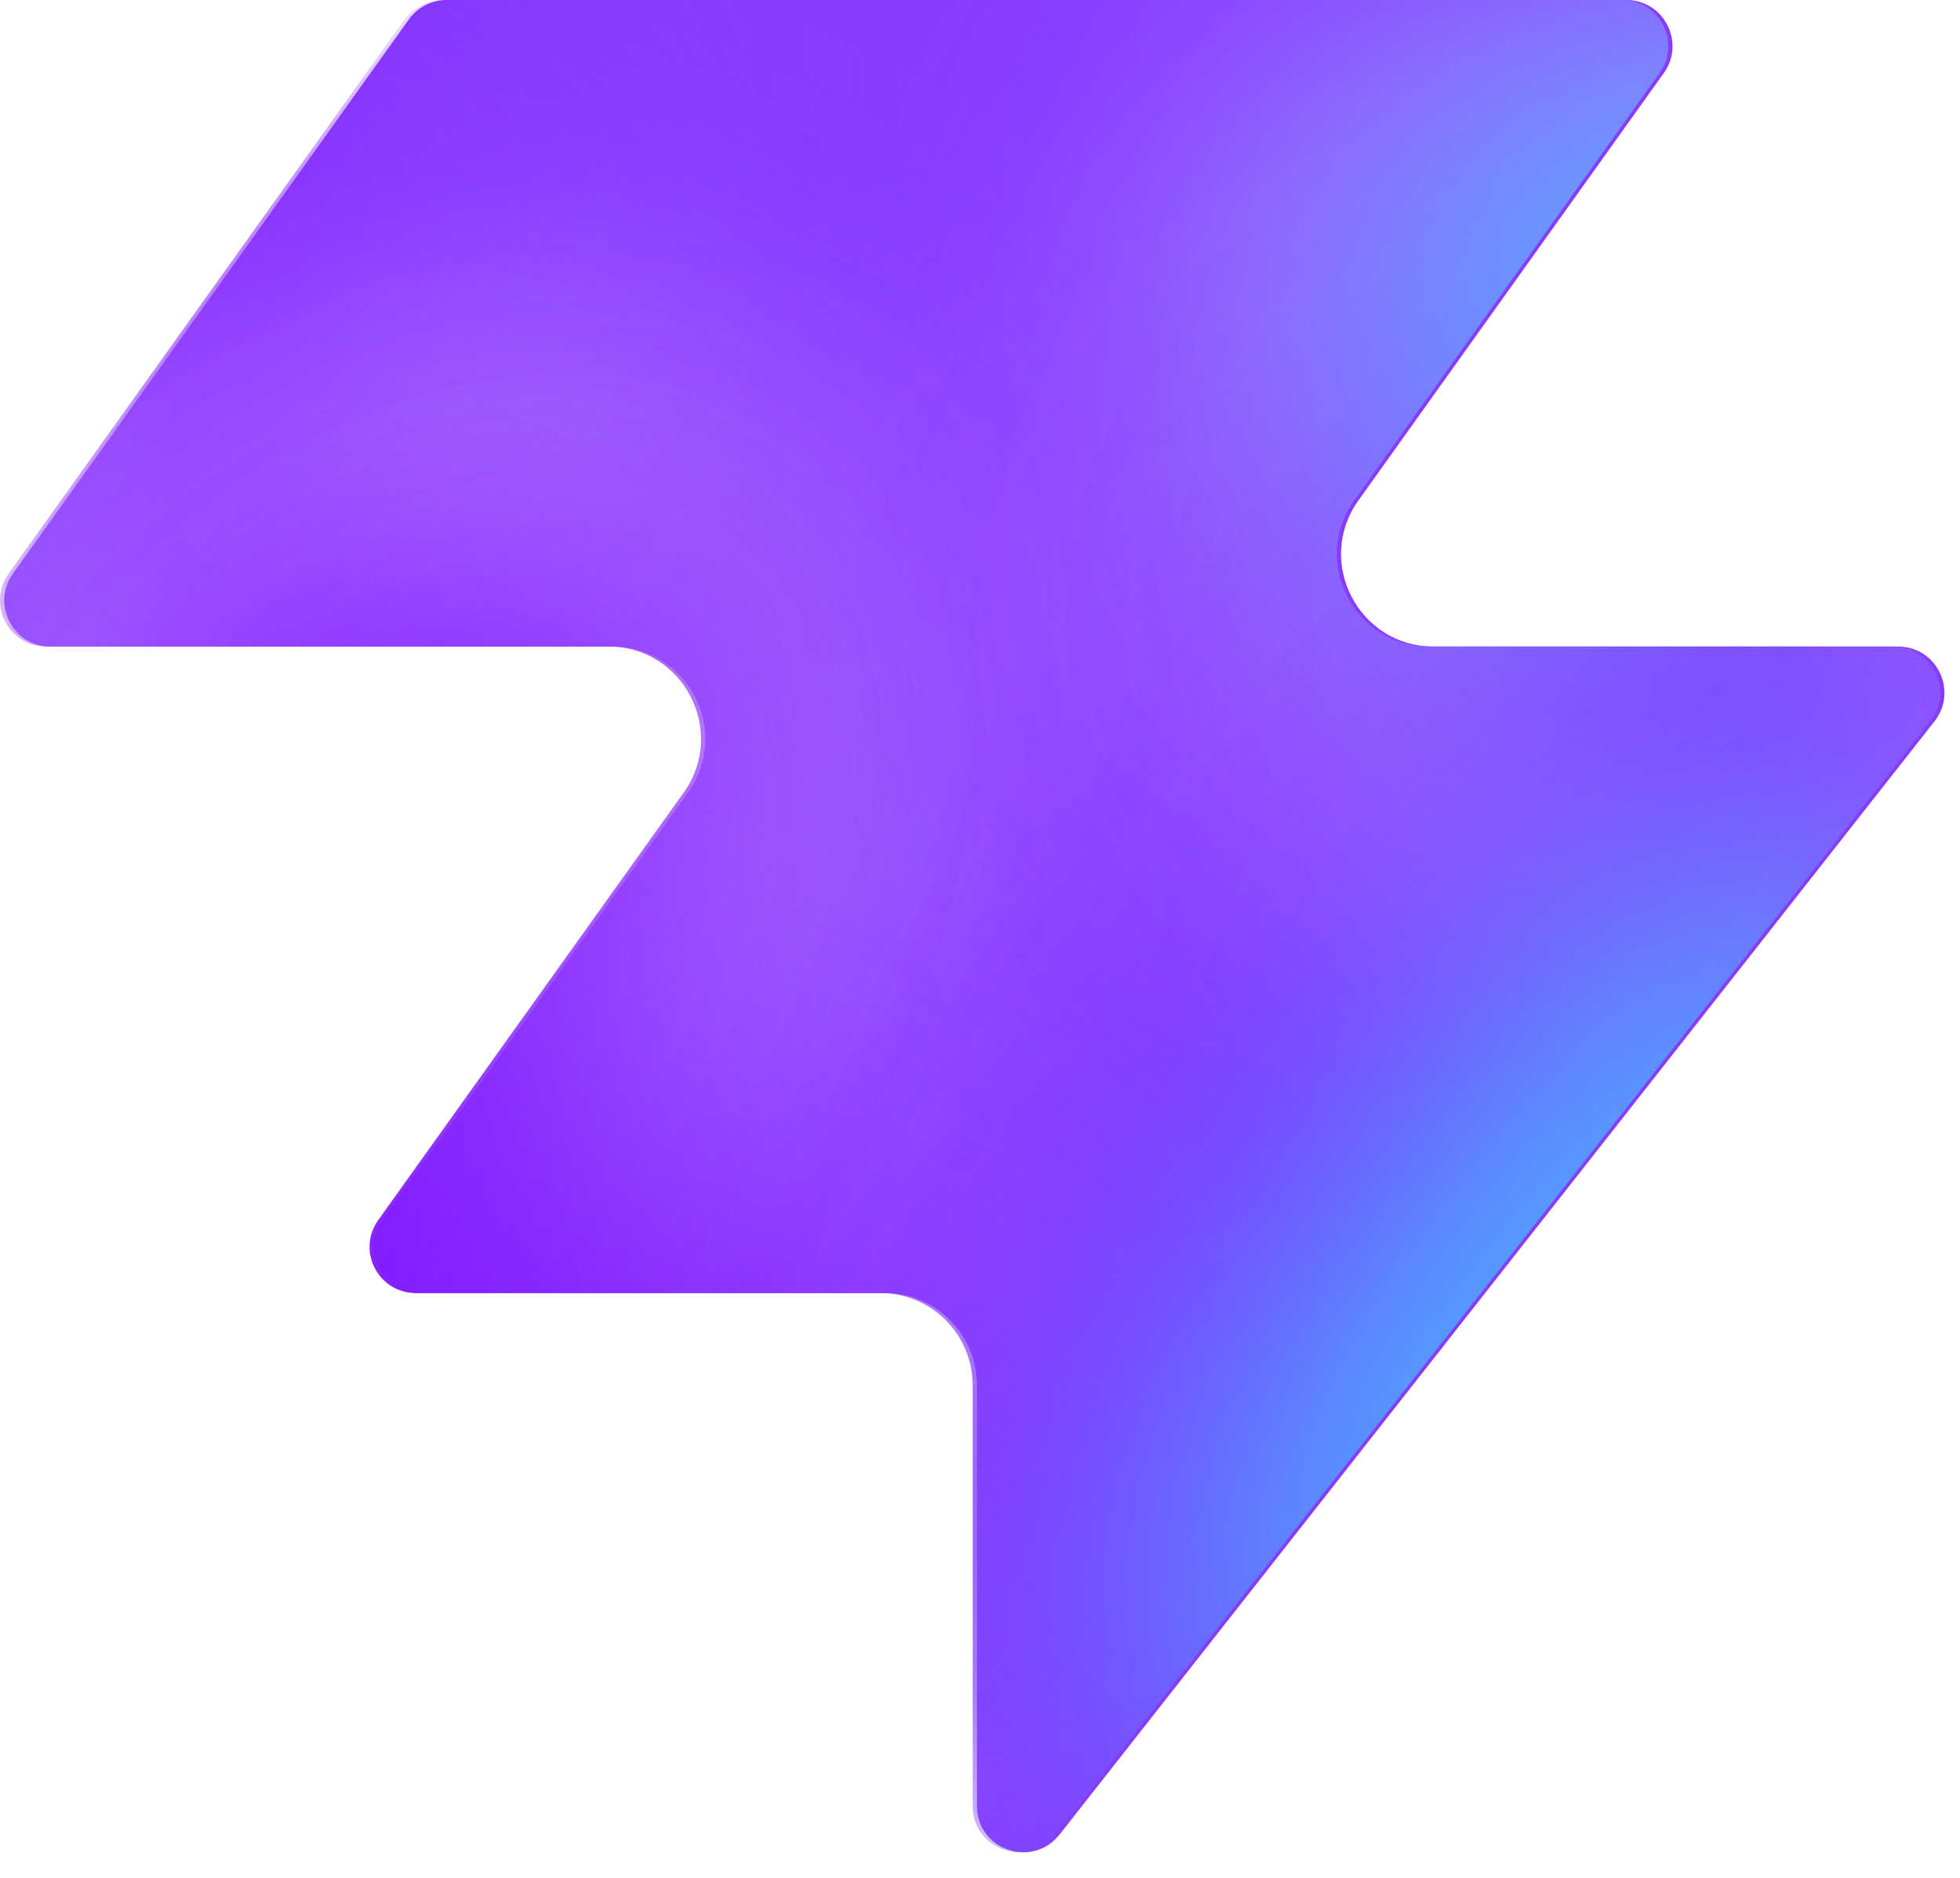
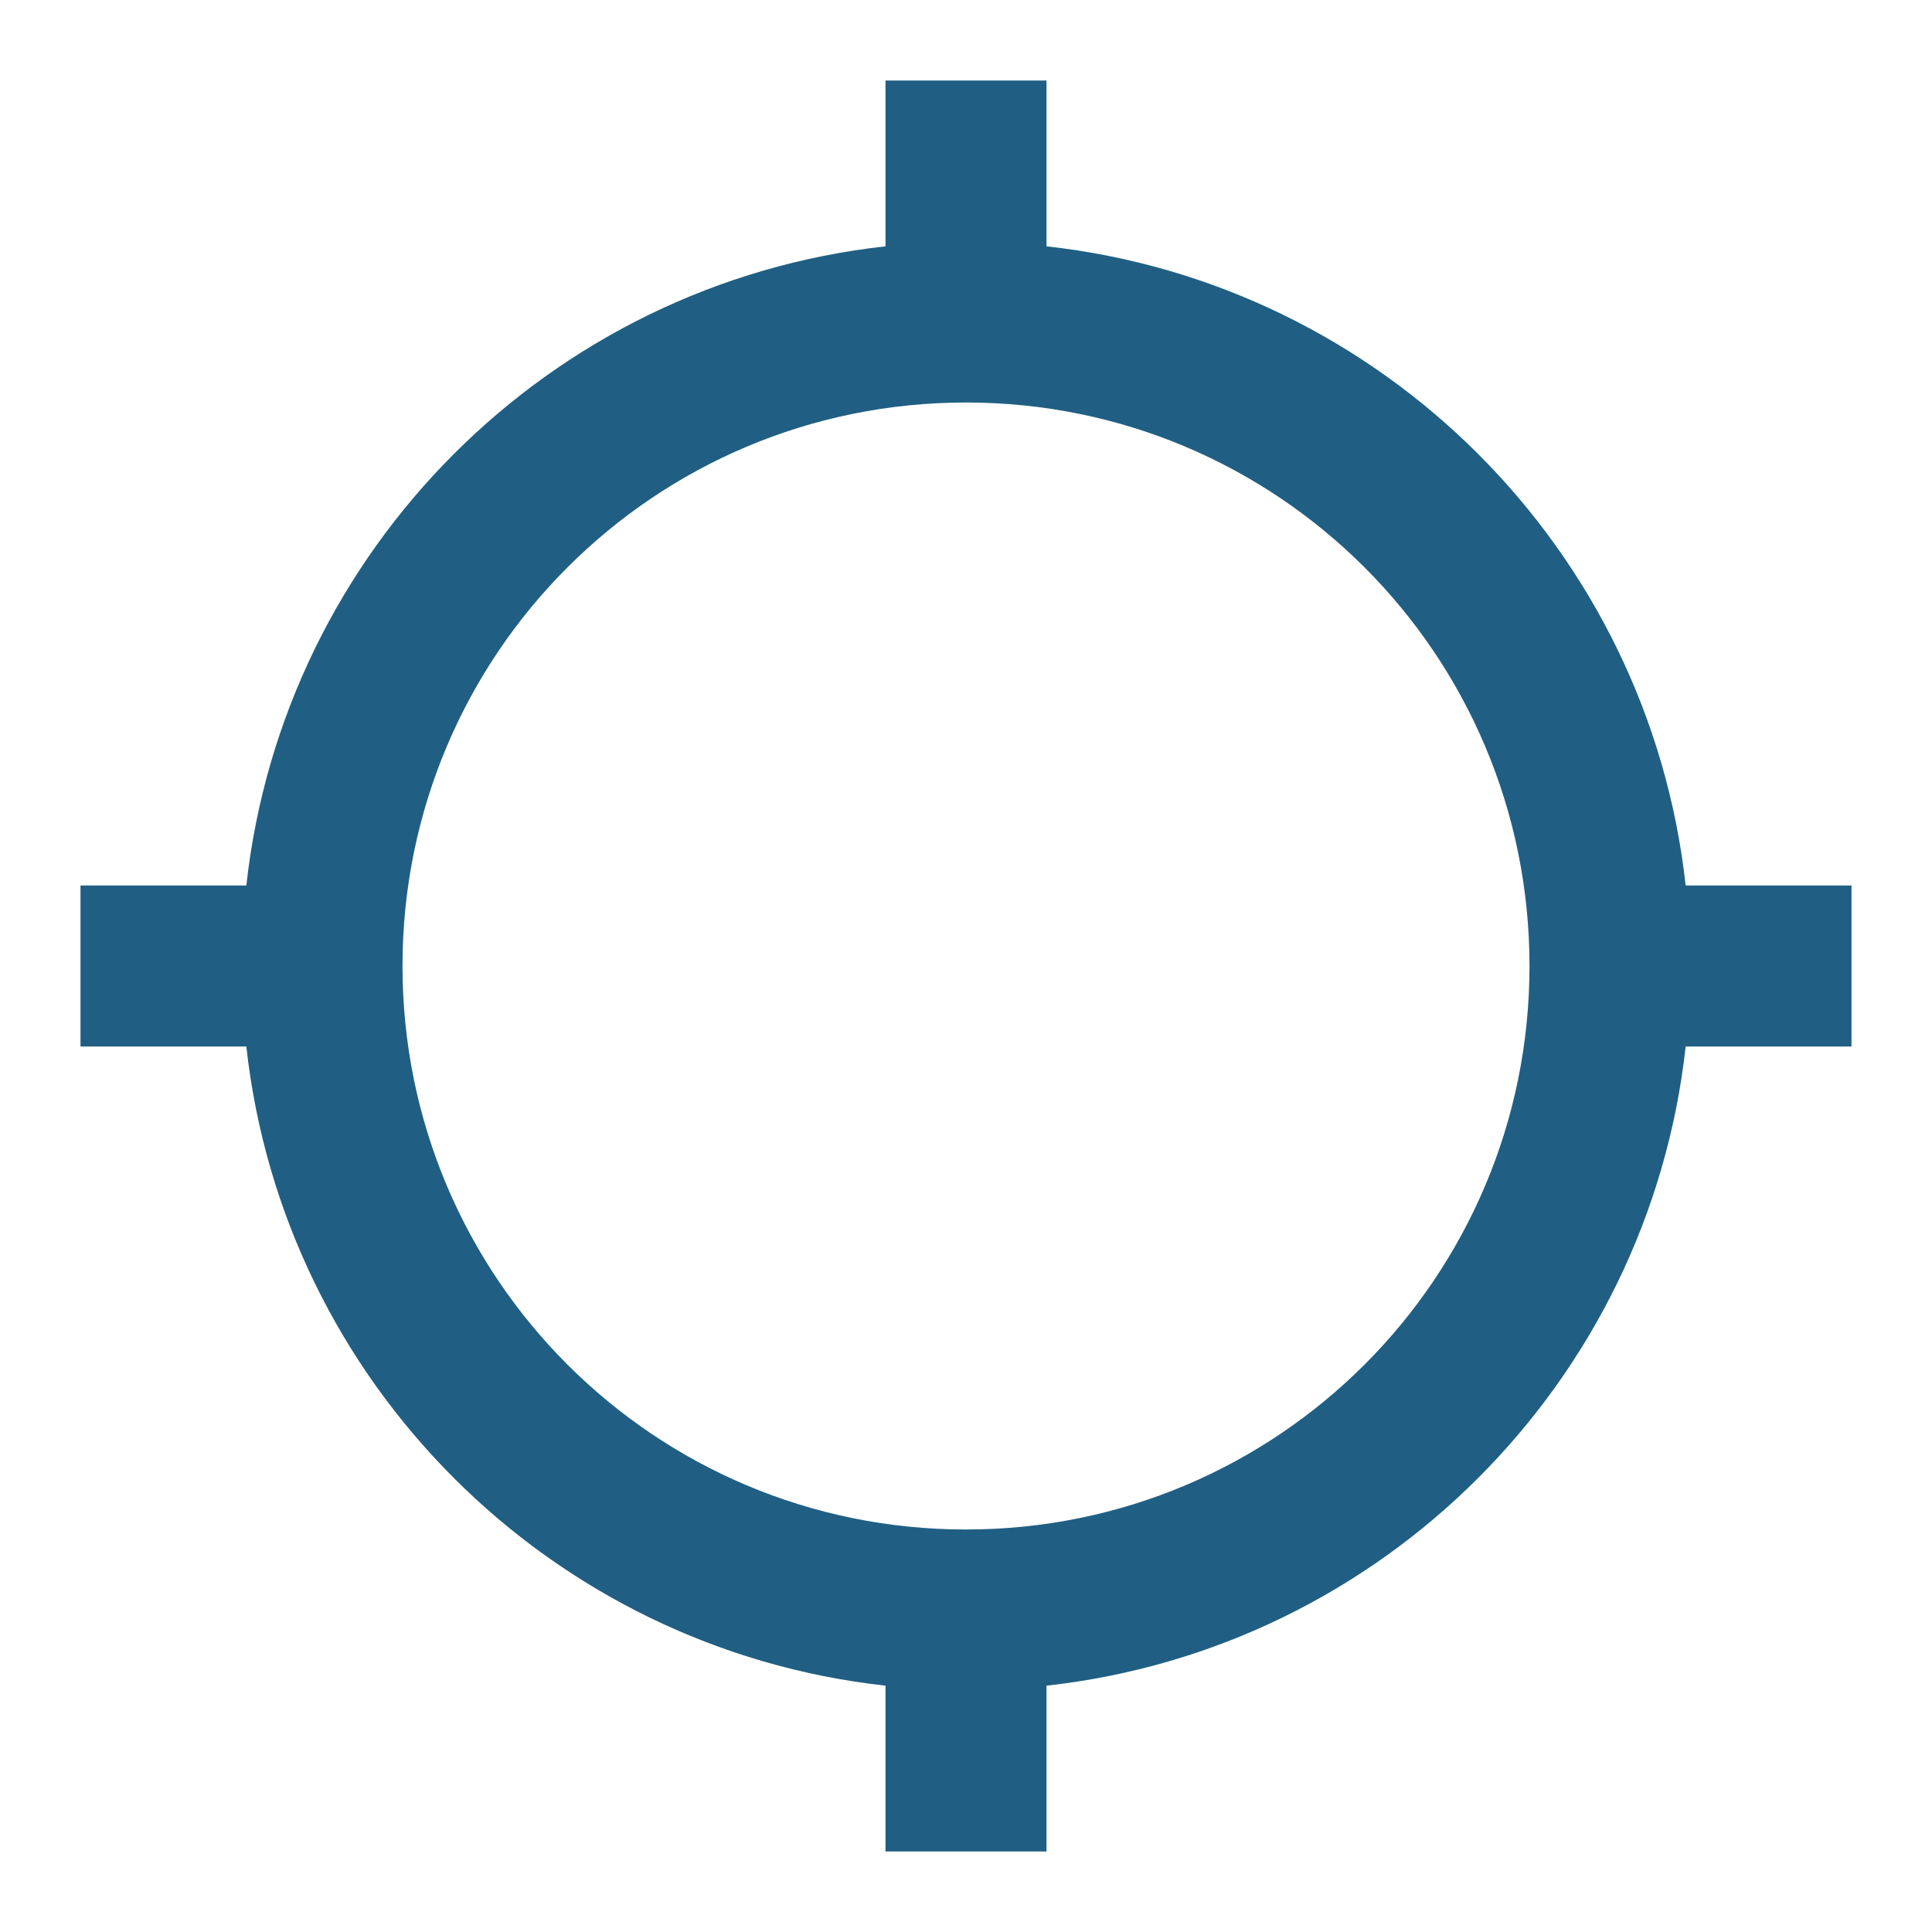
- <svg xmlns="http://www.w3.org/2000/svg" width="48" height="46" fill="none" viewBox="0 0 48 46">
-   <path fill="#863bff" d="M25.946 44.938c-.664.845-2.021.375-2.021-.698V33.937a2.26 2.26 0 0 0-2.262-2.262H10.287c-.92 0-1.456-1.04-.92-1.788l7.48-10.471c1.07-1.497 0-3.578-1.842-3.578H1.237c-.92 0-1.456-1.04-.92-1.788L10.013.474c.214-.297.556-.474.92-.474h28.894c.92 0 1.456 1.04.92 1.788l-7.48 10.471c-1.07 1.498 0 3.579 1.842 3.579h11.377c.943 0 1.473 1.088.89 1.83L25.947 44.94z" style="fill:#863bff;fill:color(display-p3 .525 .23 1);fill-opacity:1" />
-   <mask id="a" width="48" height="46" x="0" y="0" maskUnits="userSpaceOnUse" style="mask-type:alpha">
-     <path fill="#000" d="M25.842 44.938c-.664.844-2.021.375-2.021-.698V33.937a2.26 2.26 0 0 0-2.262-2.262H10.183c-.92 0-1.456-1.04-.92-1.788l7.48-10.471c1.07-1.498 0-3.579-1.842-3.579H1.133c-.92 0-1.456-1.04-.92-1.787L9.91.473c.214-.297.556-.474.92-.474h28.894c.92 0 1.456 1.04.92 1.788l-7.48 10.471c-1.07 1.498 0 3.578 1.842 3.578h11.377c.943 0 1.473 1.088.89 1.832L25.843 44.94z" style="fill:#000;fill-opacity:1" />
-   </mask>
-   <g mask="url(#a)">
-     <g filter="url(#b)">
-       <ellipse cx="5.508" cy="14.704" fill="#ede6ff" rx="5.508" ry="14.704" style="fill:#ede6ff;fill:color(display-p3 .927 .903 1);fill-opacity:1" transform="matrix(.00324 1 1 -.00324 -4.47 31.516)" />
-     </g>
-     <g filter="url(#c)">
-       <ellipse cx="10.399" cy="29.851" fill="#ede6ff" rx="10.399" ry="29.851" style="fill:#ede6ff;fill:color(display-p3 .927 .903 1);fill-opacity:1" transform="matrix(.00324 1 1 -.00324 -39.328 7.883)" />
-     </g>
-     <g filter="url(#d)">
-       <ellipse cx="5.508" cy="30.487" fill="#7e14ff" rx="5.508" ry="30.487" style="fill:#7e14ff;fill:color(display-p3 .492 .077 1);fill-opacity:1" transform="rotate(89.814 -25.913 -14.639)scale(1 -1)" />
-     </g>
-     <g filter="url(#e)">
-       <ellipse cx="5.508" cy="30.599" fill="#7e14ff" rx="5.508" ry="30.599" style="fill:#7e14ff;fill:color(display-p3 .492 .077 1);fill-opacity:1" transform="rotate(89.814 -32.644 -3.334)scale(1 -1)" />
-     </g>
-     <g filter="url(#f)">
-       <ellipse cx="5.508" cy="30.599" fill="#7e14ff" rx="5.508" ry="30.599" style="fill:#7e14ff;fill:color(display-p3 .492 .077 1);fill-opacity:1" transform="matrix(.00324 1 1 -.00324 -34.34 30.47)" />
-     </g>
-     <g filter="url(#g)">
-       <ellipse cx="14.072" cy="22.078" fill="#ede6ff" rx="14.072" ry="22.078" style="fill:#ede6ff;fill:color(display-p3 .927 .903 1);fill-opacity:1" transform="rotate(93.35 24.506 48.493)scale(-1 1)" />
-     </g>
-     <g filter="url(#h)">
-       <ellipse cx="3.47" cy="21.501" fill="#7e14ff" rx="3.47" ry="21.501" style="fill:#7e14ff;fill:color(display-p3 .492 .077 1);fill-opacity:1" transform="rotate(89.009 28.708 47.59)scale(-1 1)" />
-     </g>
-     <g filter="url(#i)">
-       <ellipse cx="3.47" cy="21.501" fill="#7e14ff" rx="3.47" ry="21.501" style="fill:#7e14ff;fill:color(display-p3 .492 .077 1);fill-opacity:1" transform="rotate(89.009 28.708 47.59)scale(-1 1)" />
-     </g>
-     <g filter="url(#j)">
-       <ellipse cx=".387" cy="8.972" fill="#7e14ff" rx="4.407" ry="29.108" style="fill:#7e14ff;fill:color(display-p3 .492 .077 1);fill-opacity:1" transform="rotate(39.51 .387 8.972)" />
-     </g>
-     <g filter="url(#k)">
-       <ellipse cx="47.523" cy="-6.092" fill="#7e14ff" rx="4.407" ry="29.108" style="fill:#7e14ff;fill:color(display-p3 .492 .077 1);fill-opacity:1" transform="rotate(37.892 47.523 -6.092)" />
-     </g>
-     <g filter="url(#l)">
-       <ellipse cx="41.412" cy="6.333" fill="#47bfff" rx="5.971" ry="9.665" style="fill:#47bfff;fill:color(display-p3 .28 .748 1);fill-opacity:1" transform="rotate(37.892 41.412 6.333)" />
-     </g>
-     <g filter="url(#m)">
-       <ellipse cx="-1.879" cy="38.332" fill="#7e14ff" rx="4.407" ry="29.108" style="fill:#7e14ff;fill:color(display-p3 .492 .077 1);fill-opacity:1" transform="rotate(37.892 -1.88 38.332)" />
-     </g>
-     <g filter="url(#n)">
-       <ellipse cx="-1.879" cy="38.332" fill="#7e14ff" rx="4.407" ry="29.108" style="fill:#7e14ff;fill:color(display-p3 .492 .077 1);fill-opacity:1" transform="rotate(37.892 -1.88 38.332)" />
-     </g>
-     <g filter="url(#o)">
-       <ellipse cx="35.651" cy="29.907" fill="#7e14ff" rx="4.407" ry="29.108" style="fill:#7e14ff;fill:color(display-p3 .492 .077 1);fill-opacity:1" transform="rotate(37.892 35.651 29.907)" />
-     </g>
-     <g filter="url(#p)">
-       <ellipse cx="38.418" cy="32.4" fill="#47bfff" rx="5.971" ry="15.297" style="fill:#47bfff;fill:color(display-p3 .28 .748 1);fill-opacity:1" transform="rotate(37.892 38.418 32.4)" />
-     </g>
-   </g>
-   <defs>
-     <filter id="b" width="60.045" height="41.654" x="-19.77" y="16.149" color-interpolation-filters="sRGB" filterUnits="userSpaceOnUse">
-       <feFlood flood-opacity="0" result="BackgroundImageFix" />
-       <feBlend in="SourceGraphic" in2="BackgroundImageFix" result="shape" />
-       <feGaussianBlur result="effect1_foregroundBlur_2002_17158" stdDeviation="7.659" />
-     </filter>
-     <filter id="c" width="90.34" height="51.437" x="-54.613" y="-7.533" color-interpolation-filters="sRGB" filterUnits="userSpaceOnUse">
-       <feFlood flood-opacity="0" result="BackgroundImageFix" />
-       <feBlend in="SourceGraphic" in2="BackgroundImageFix" result="shape" />
-       <feGaussianBlur result="effect1_foregroundBlur_2002_17158" stdDeviation="7.659" />
-     </filter>
-     <filter id="d" width="79.355" height="29.4" x="-49.64" y="2.03" color-interpolation-filters="sRGB" filterUnits="userSpaceOnUse">
-       <feFlood flood-opacity="0" result="BackgroundImageFix" />
-       <feBlend in="SourceGraphic" in2="BackgroundImageFix" result="shape" />
-       <feGaussianBlur result="effect1_foregroundBlur_2002_17158" stdDeviation="4.596" />
-     </filter>
-     <filter id="e" width="79.579" height="29.4" x="-45.045" y="20.029" color-interpolation-filters="sRGB" filterUnits="userSpaceOnUse">
-       <feFlood flood-opacity="0" result="BackgroundImageFix" />
-       <feBlend in="SourceGraphic" in2="BackgroundImageFix" result="shape" />
-       <feGaussianBlur result="effect1_foregroundBlur_2002_17158" stdDeviation="4.596" />
-     </filter>
-     <filter id="f" width="79.579" height="29.4" x="-43.513" y="21.178" color-interpolation-filters="sRGB" filterUnits="userSpaceOnUse">
-       <feFlood flood-opacity="0" result="BackgroundImageFix" />
-       <feBlend in="SourceGraphic" in2="BackgroundImageFix" result="shape" />
-       <feGaussianBlur result="effect1_foregroundBlur_2002_17158" stdDeviation="4.596" />
-     </filter>
-     <filter id="g" width="74.749" height="58.852" x="15.756" y="-17.901" color-interpolation-filters="sRGB" filterUnits="userSpaceOnUse">
-       <feFlood flood-opacity="0" result="BackgroundImageFix" />
-       <feBlend in="SourceGraphic" in2="BackgroundImageFix" result="shape" />
-       <feGaussianBlur result="effect1_foregroundBlur_2002_17158" stdDeviation="7.659" />
-     </filter>
-     <filter id="h" width="61.377" height="25.362" x="23.548" y="2.284" color-interpolation-filters="sRGB" filterUnits="userSpaceOnUse">
-       <feFlood flood-opacity="0" result="BackgroundImageFix" />
-       <feBlend in="SourceGraphic" in2="BackgroundImageFix" result="shape" />
-       <feGaussianBlur result="effect1_foregroundBlur_2002_17158" stdDeviation="4.596" />
-     </filter>
-     <filter id="i" width="61.377" height="25.362" x="23.548" y="2.284" color-interpolation-filters="sRGB" filterUnits="userSpaceOnUse">
-       <feFlood flood-opacity="0" result="BackgroundImageFix" />
-       <feBlend in="SourceGraphic" in2="BackgroundImageFix" result="shape" />
-       <feGaussianBlur result="effect1_foregroundBlur_2002_17158" stdDeviation="4.596" />
-     </filter>
-     <filter id="j" width="56.045" height="63.649" x="-27.636" y="-22.853" color-interpolation-filters="sRGB" filterUnits="userSpaceOnUse">
-       <feFlood flood-opacity="0" result="BackgroundImageFix" />
-       <feBlend in="SourceGraphic" in2="BackgroundImageFix" result="shape" />
-       <feGaussianBlur result="effect1_foregroundBlur_2002_17158" stdDeviation="4.596" />
-     </filter>
-     <filter id="k" width="54.814" height="64.646" x="20.116" y="-38.415" color-interpolation-filters="sRGB" filterUnits="userSpaceOnUse">
-       <feFlood flood-opacity="0" result="BackgroundImageFix" />
-       <feBlend in="SourceGraphic" in2="BackgroundImageFix" result="shape" />
-       <feGaussianBlur result="effect1_foregroundBlur_2002_17158" stdDeviation="4.596" />
-     </filter>
-     <filter id="l" width="33.541" height="35.313" x="24.641" y="-11.323" color-interpolation-filters="sRGB" filterUnits="userSpaceOnUse">
-       <feFlood flood-opacity="0" result="BackgroundImageFix" />
-       <feBlend in="SourceGraphic" in2="BackgroundImageFix" result="shape" />
-       <feGaussianBlur result="effect1_foregroundBlur_2002_17158" stdDeviation="4.596" />
-     </filter>
-     <filter id="m" width="54.814" height="64.646" x="-29.286" y="6.009" color-interpolation-filters="sRGB" filterUnits="userSpaceOnUse">
-       <feFlood flood-opacity="0" result="BackgroundImageFix" />
-       <feBlend in="SourceGraphic" in2="BackgroundImageFix" result="shape" />
-       <feGaussianBlur result="effect1_foregroundBlur_2002_17158" stdDeviation="4.596" />
-     </filter>
-     <filter id="n" width="54.814" height="64.646" x="-29.286" y="6.009" color-interpolation-filters="sRGB" filterUnits="userSpaceOnUse">
-       <feFlood flood-opacity="0" result="BackgroundImageFix" />
-       <feBlend in="SourceGraphic" in2="BackgroundImageFix" result="shape" />
-       <feGaussianBlur result="effect1_foregroundBlur_2002_17158" stdDeviation="4.596" />
-     </filter>
-     <filter id="o" width="54.814" height="64.646" x="8.244" y="-2.416" color-interpolation-filters="sRGB" filterUnits="userSpaceOnUse">
-       <feFlood flood-opacity="0" result="BackgroundImageFix" />
-       <feBlend in="SourceGraphic" in2="BackgroundImageFix" result="shape" />
-       <feGaussianBlur result="effect1_foregroundBlur_2002_17158" stdDeviation="4.596" />
-     </filter>
-     <filter id="p" width="39.409" height="43.623" x="18.713" y="10.588" color-interpolation-filters="sRGB" filterUnits="userSpaceOnUse">
-       <feFlood flood-opacity="0" result="BackgroundImageFix" />
-       <feBlend in="SourceGraphic" in2="BackgroundImageFix" result="shape" />
-       <feGaussianBlur result="effect1_foregroundBlur_2002_17158" stdDeviation="4.596" />
-     </filter>
-   </defs>
+ <svg xmlns="http://www.w3.org/2000/svg" viewBox="0 0 24 24">
+   <path fill="#205F83" d="M20.94 11c-.46-4.17-3.77-7.48-7.94-7.94V1h-2v2.06C6.83 3.52 3.52 6.83 3.06 11H1v2h2.06c.46 4.17 3.77 7.48 7.94 7.94V23h2v-2.06c4.17-.46 7.48-3.77 7.94-7.94H23v-2h-2.06zM12 19c-3.87 0-7-3.13-7-7s3.13-7 7-7 7 3.13 7 7-3.13 7-7 7z" />
</svg>
